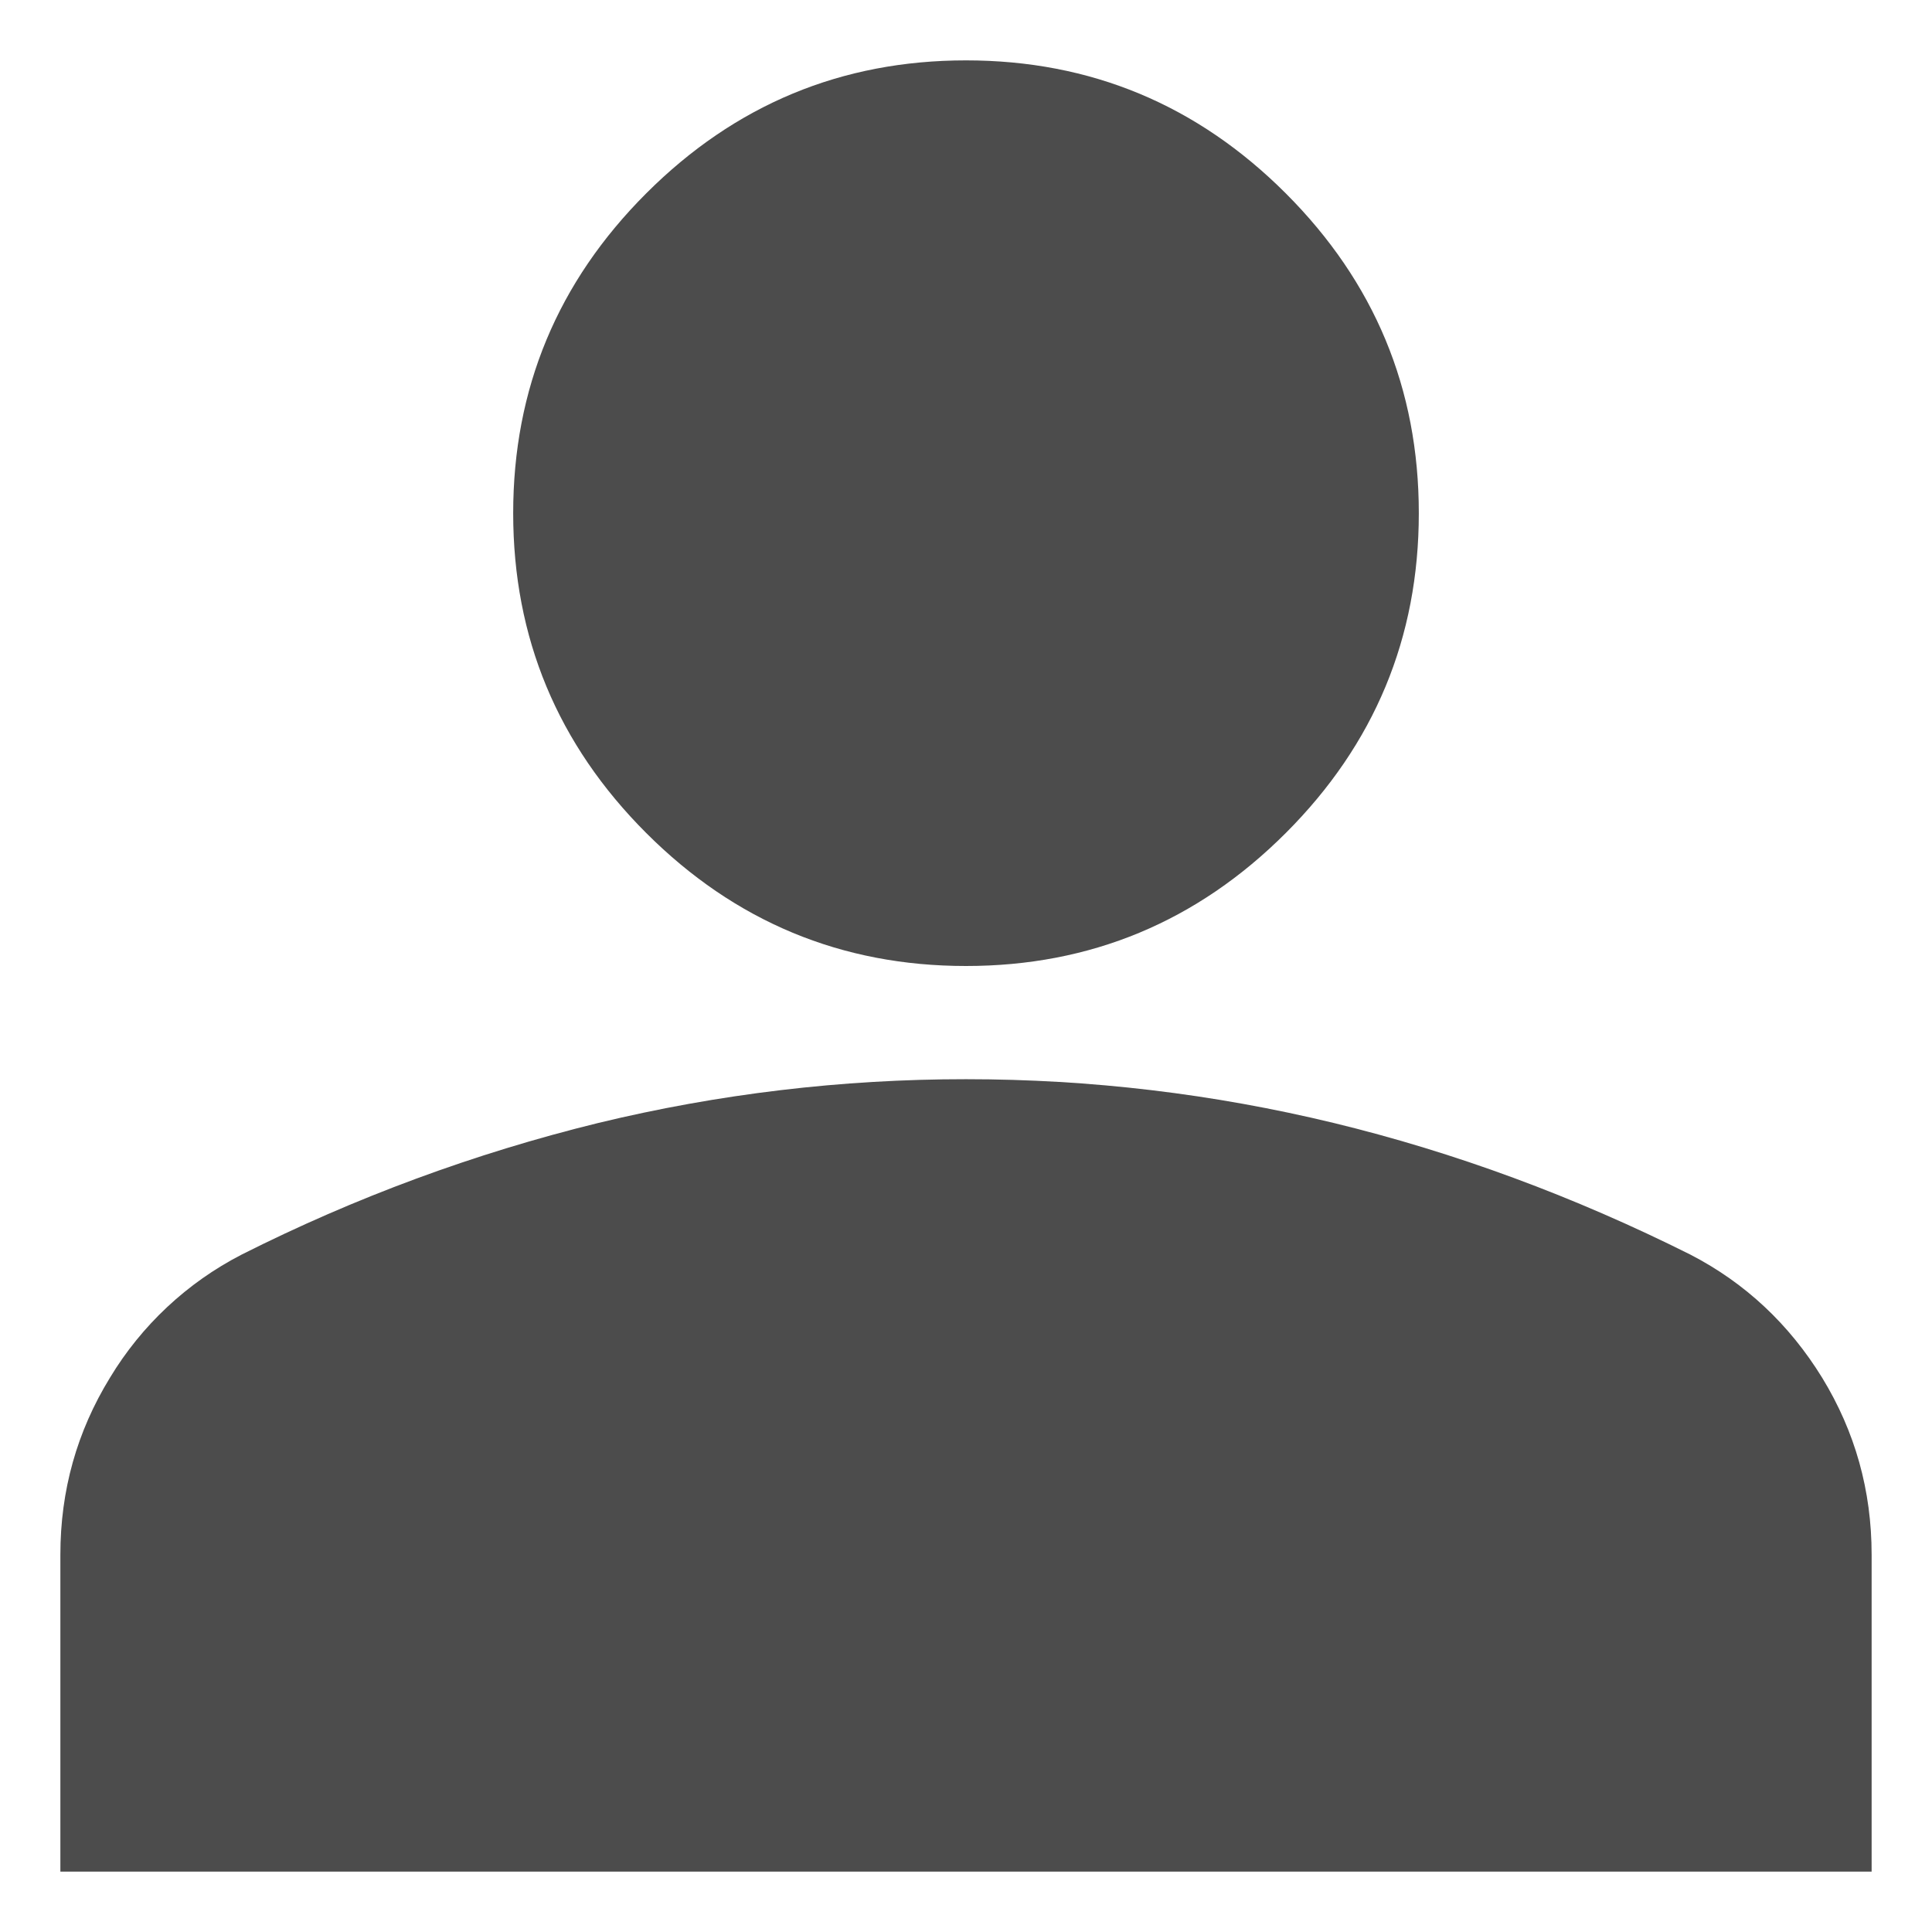
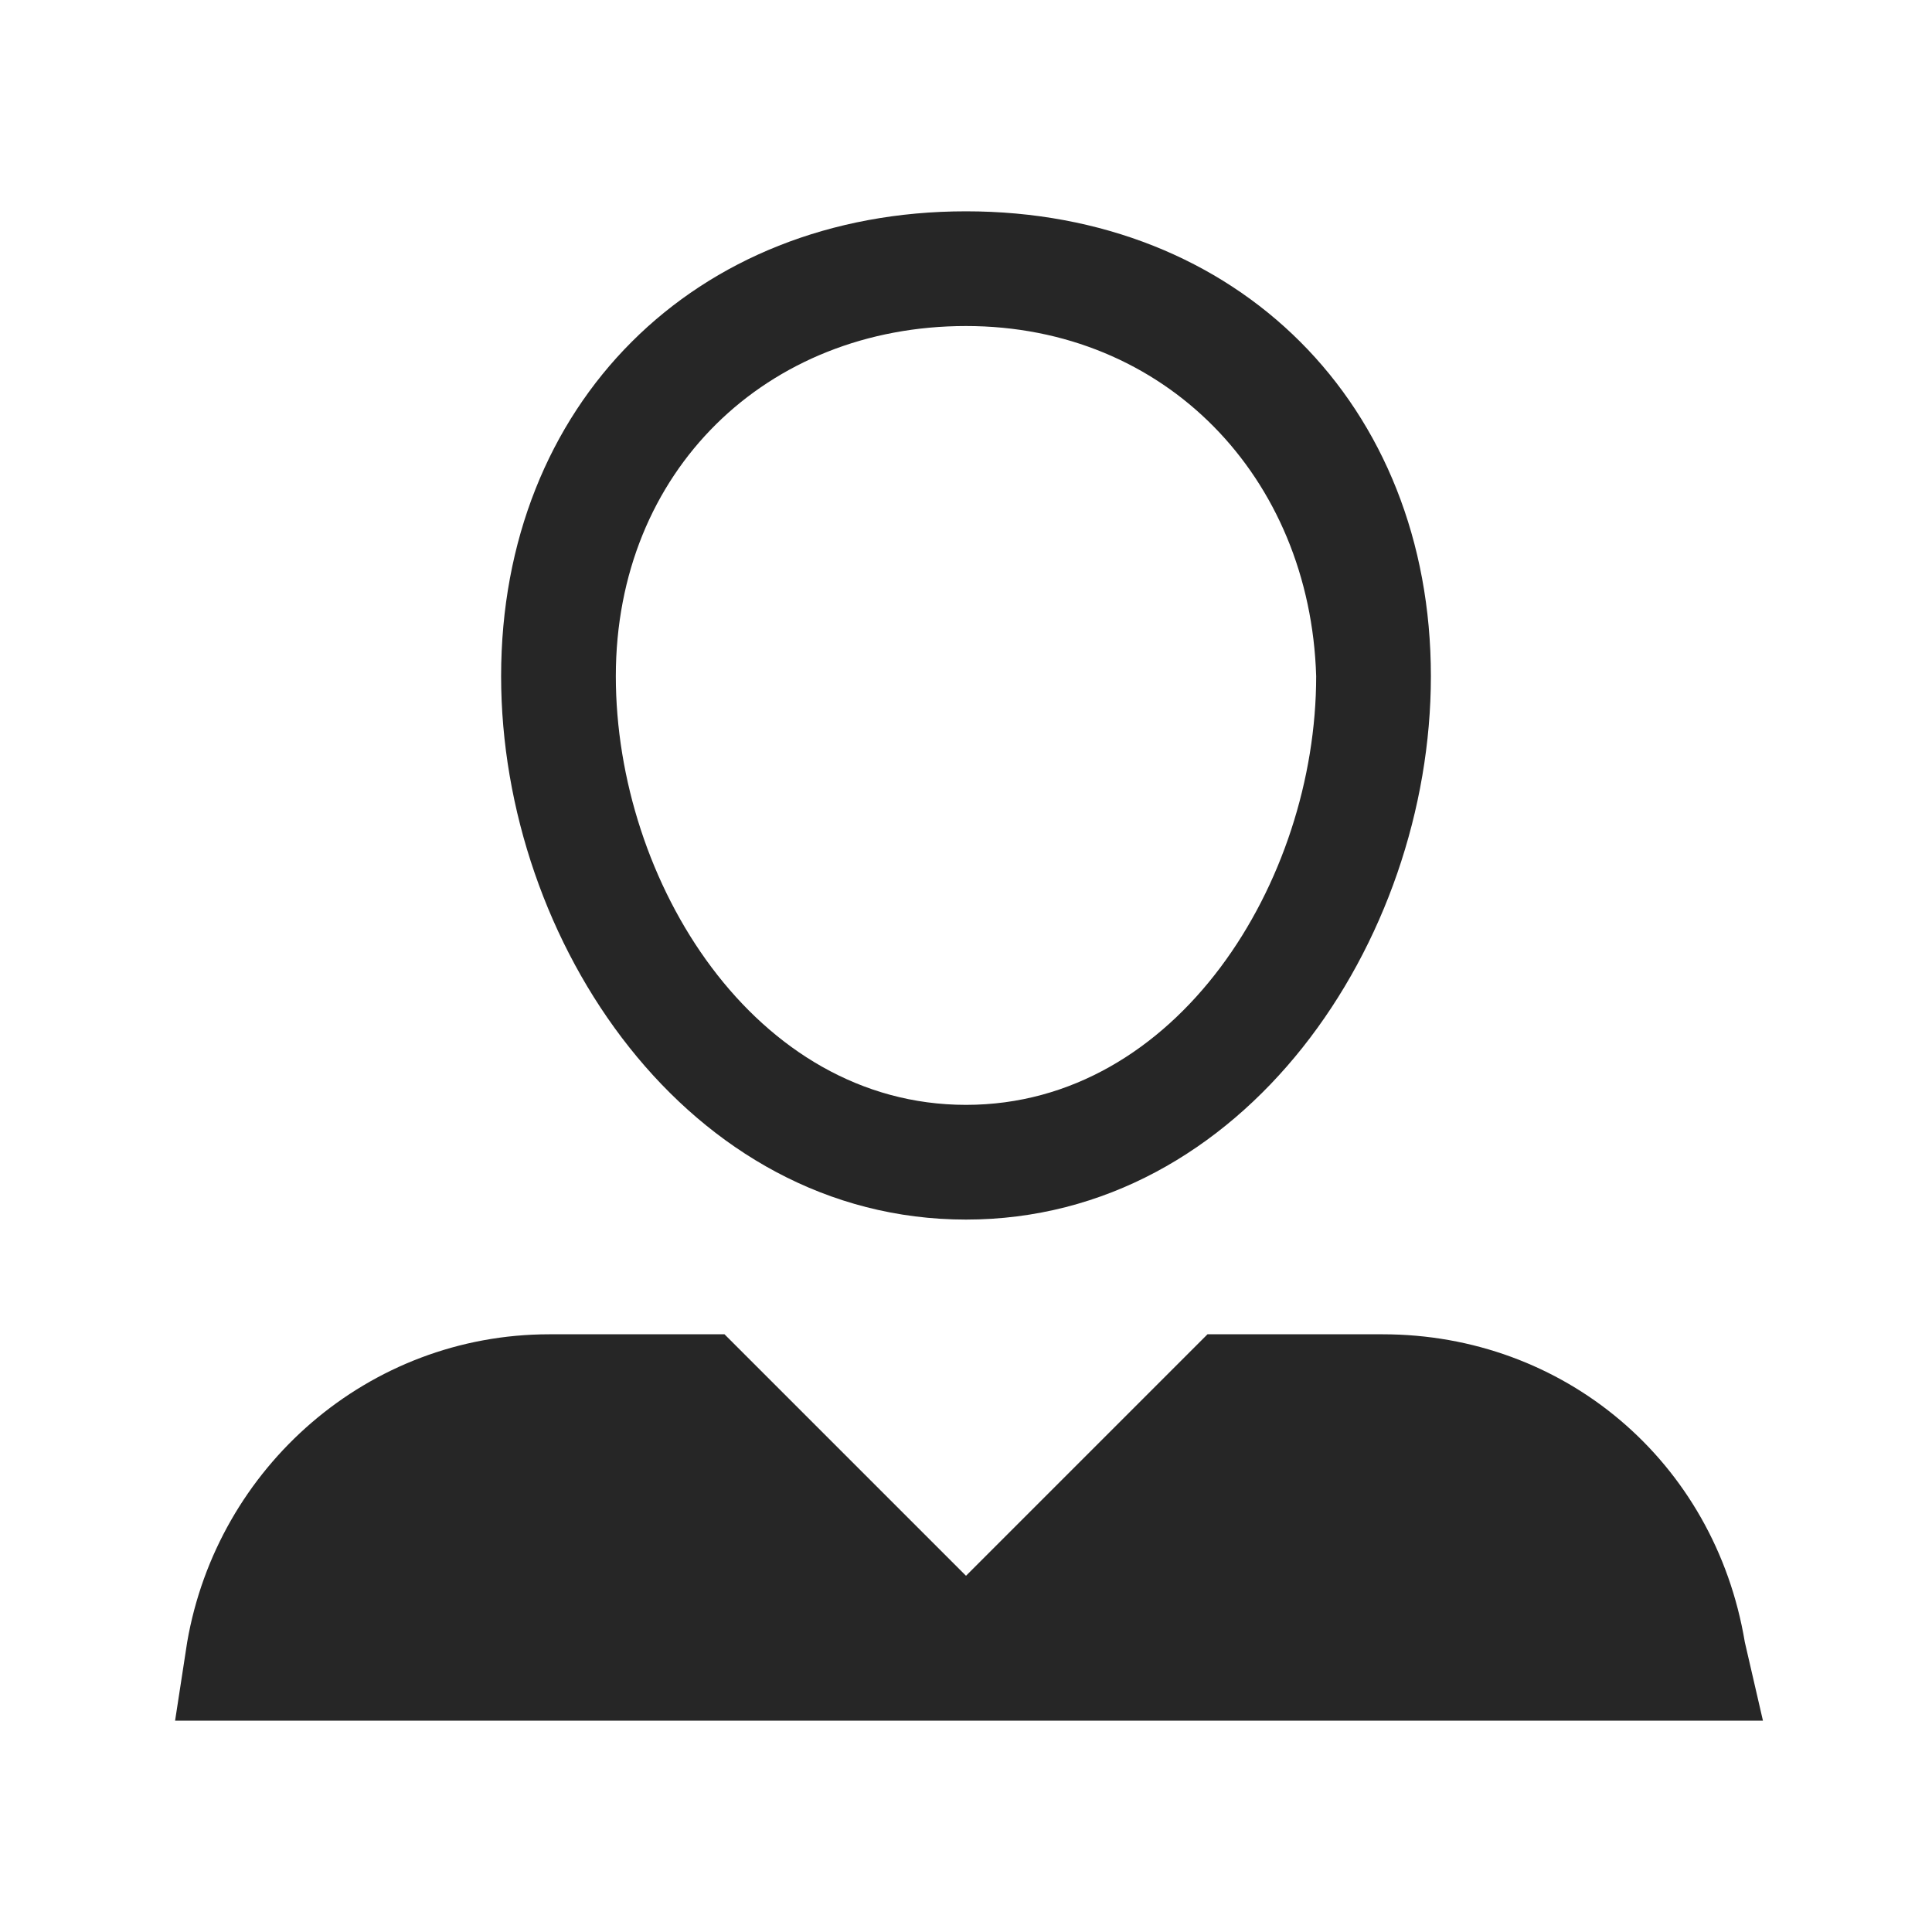
- <svg xmlns="http://www.w3.org/2000/svg" viewBox="0 0 64 64" height="64" width="64" xml:space="preserve" style="fill-rule:evenodd;clip-rule:evenodd;stroke-linejoin:round;stroke-miterlimit:2">
-   <path d="M12 12c-1.1 0-2.042-.392-2.825-1.175C8.392 10.042 8 9.1 8 8s.392-2.042 1.175-2.825C9.958 4.392 10.9 4 12 4s2.042.392 2.825 1.175C15.608 5.958 16 6.9 16 8s-.392 2.042-1.175 2.825C14.042 11.608 13.1 12 12 12Zm-8 8v-2.8c0-.567.146-1.087.438-1.563A2.918 2.918 0 0 1 5.6 14.55a14.853 14.853 0 0 1 3.15-1.163A13.778 13.778 0 0 1 12 13c1.1 0 2.183.129 3.25.387 1.067.259 2.117.646 3.15 1.163.483.25.871.613 1.163 1.087.291.476.437.996.437 1.563V20H4Z" style="fill-opacity:.7;fill-rule:nonzero" transform="matrix(3.75 0 0 3.75 -13 -13)" />
+ <svg xmlns="http://www.w3.org/2000/svg" version="1.1" id="Ebene_1" x="0px" y="0px" viewBox="0 0 32 32" style="enable-background:new 0 0 32 32;" xml:space="preserve">
+   <style type="text/css">
+ 	.st0{fill-rule:evenodd;clip-rule:evenodd;fill:#262626;}
+ </style>
+   <g id="icon_x2F_user_x5F_file_x2F_user_x2F_default">
+     <path id="Combined-Shape" class="st0" d="M12,22.1l4,4l4-4h2.9c3,0,5.5,2.1,6,5.1l0,0l0.3,1.3H2.9l0.2-1.3c0.5-2.9,3-5.1,6-5.1l0,0   H12z M16,3.5c4.5,0,7.7,3.2,7.7,7.7c0,4.4-3.1,9-7.7,9s-7.7-4.6-7.7-9C8.3,6.7,11.5,3.5,16,3.5z M16,5.4c-3.3,0-5.8,2.4-5.8,5.8   c0,3.4,2.3,7.1,5.8,7.1s5.8-3.7,5.8-7.1C21.7,7.9,19.3,5.4,16,5.4z" />
+   </g>
</svg>
